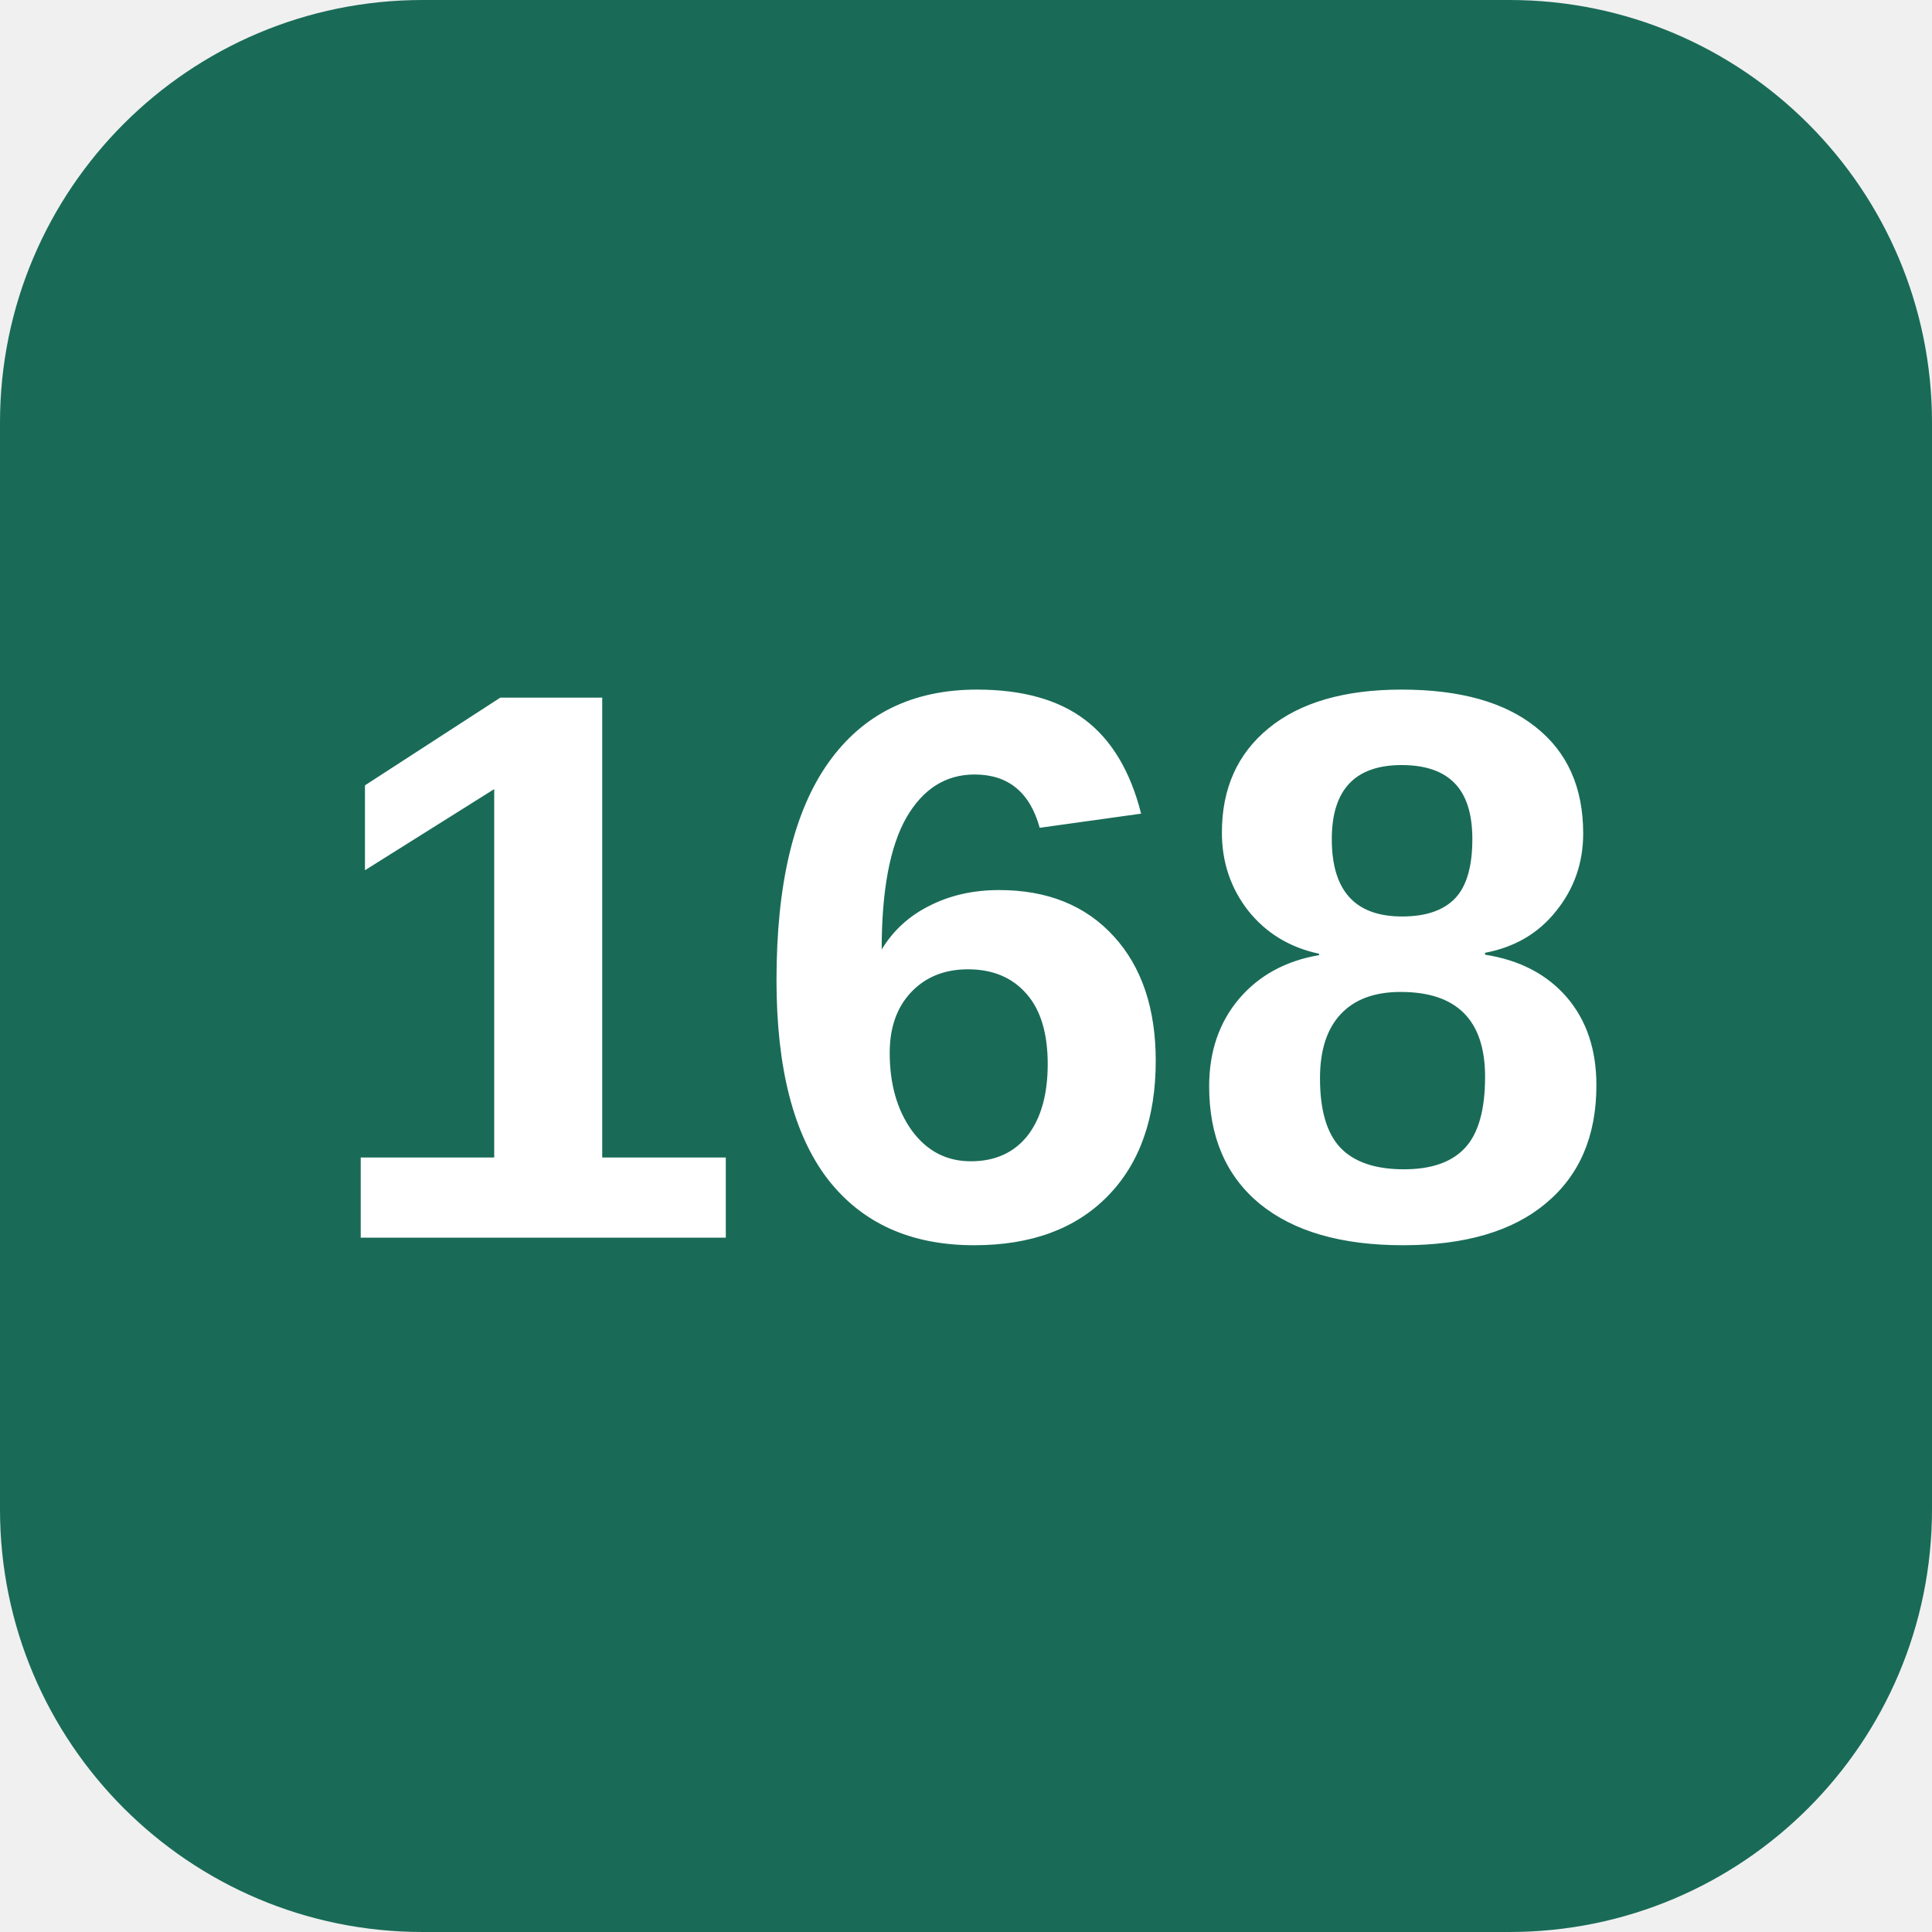
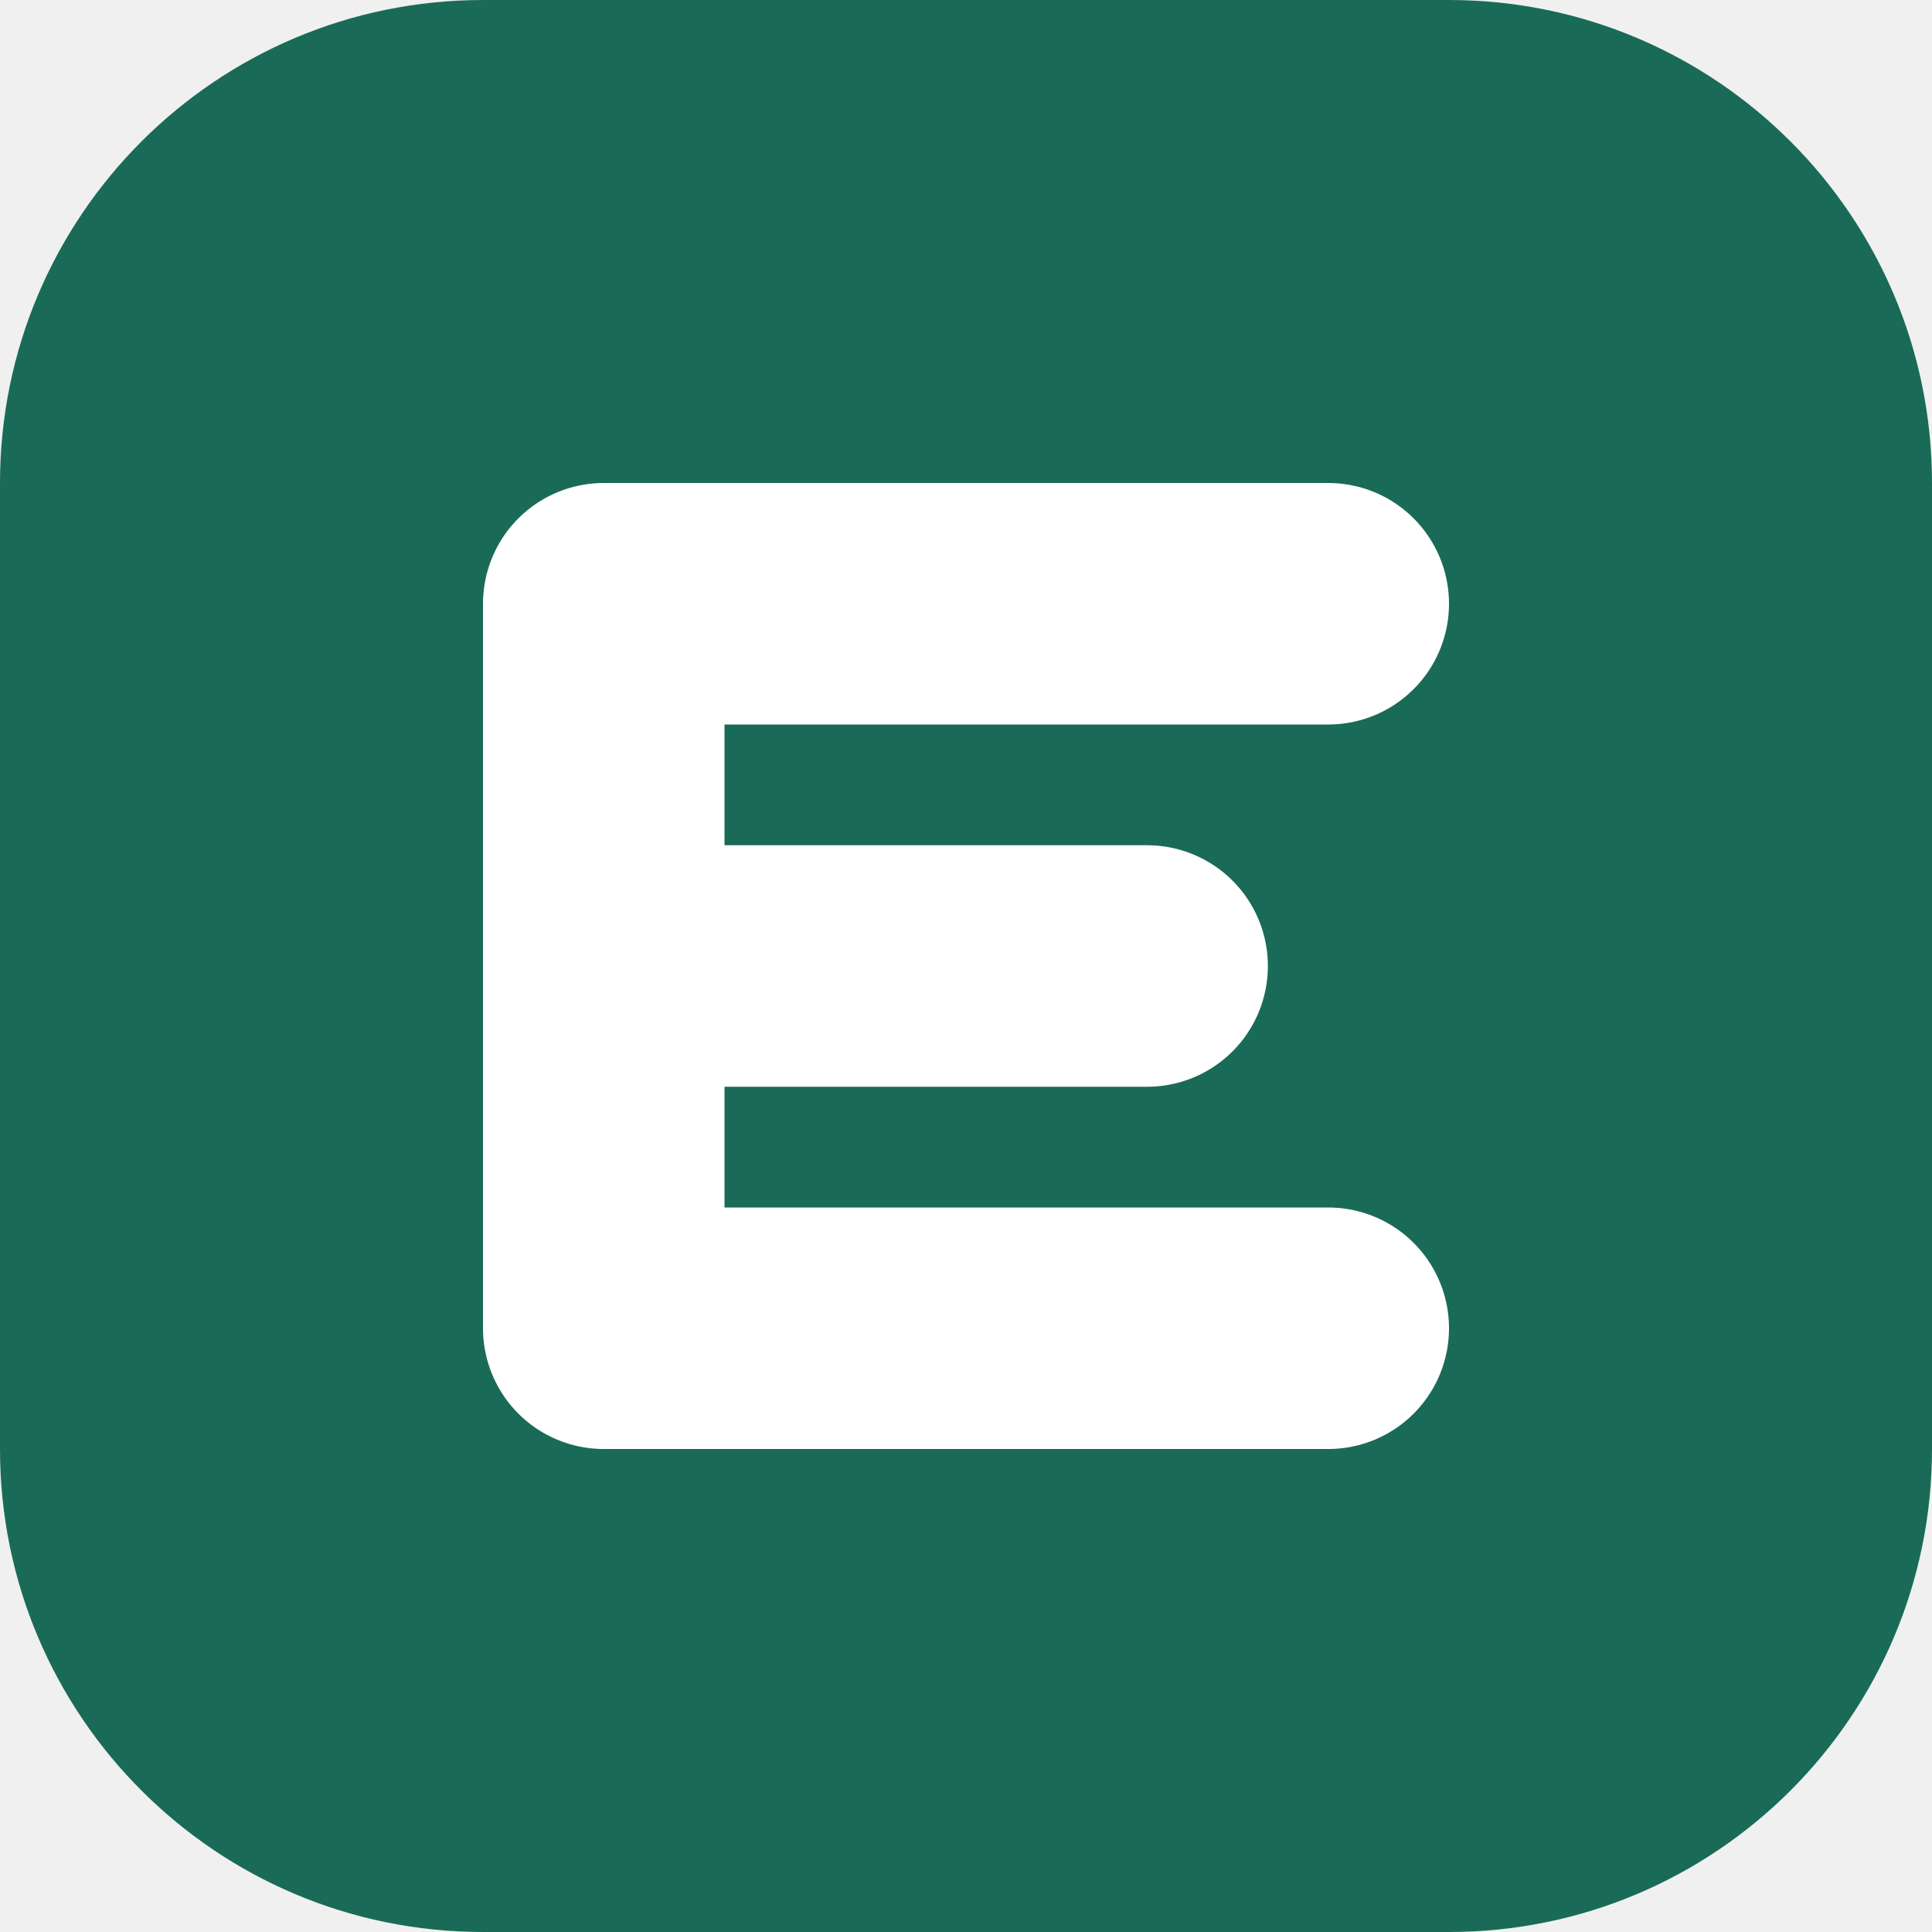
- <svg xmlns="http://www.w3.org/2000/svg" viewBox="0 0 64 64">
-   <rect width="64" height="64" rx="14" fill="#196b57" />
-   <text x="32" y="41" text-anchor="middle" font-family="Arial,sans-serif" font-size="26" font-weight="700" fill="#ffffff">168</text>
+ <svg xmlns="http://www.w3.org/2000/svg" viewBox="0 0 64 64" role="img" aria-labelledby="title">
+   <rect width="64" height="64" rx="16" fill="#196b57" />
+   <path d="M20 20h24M20 32h18M20 44h24M20 20v24" fill="none" stroke="#ffffff" stroke-width="8" stroke-linecap="round" stroke-linejoin="round" />
</svg>
